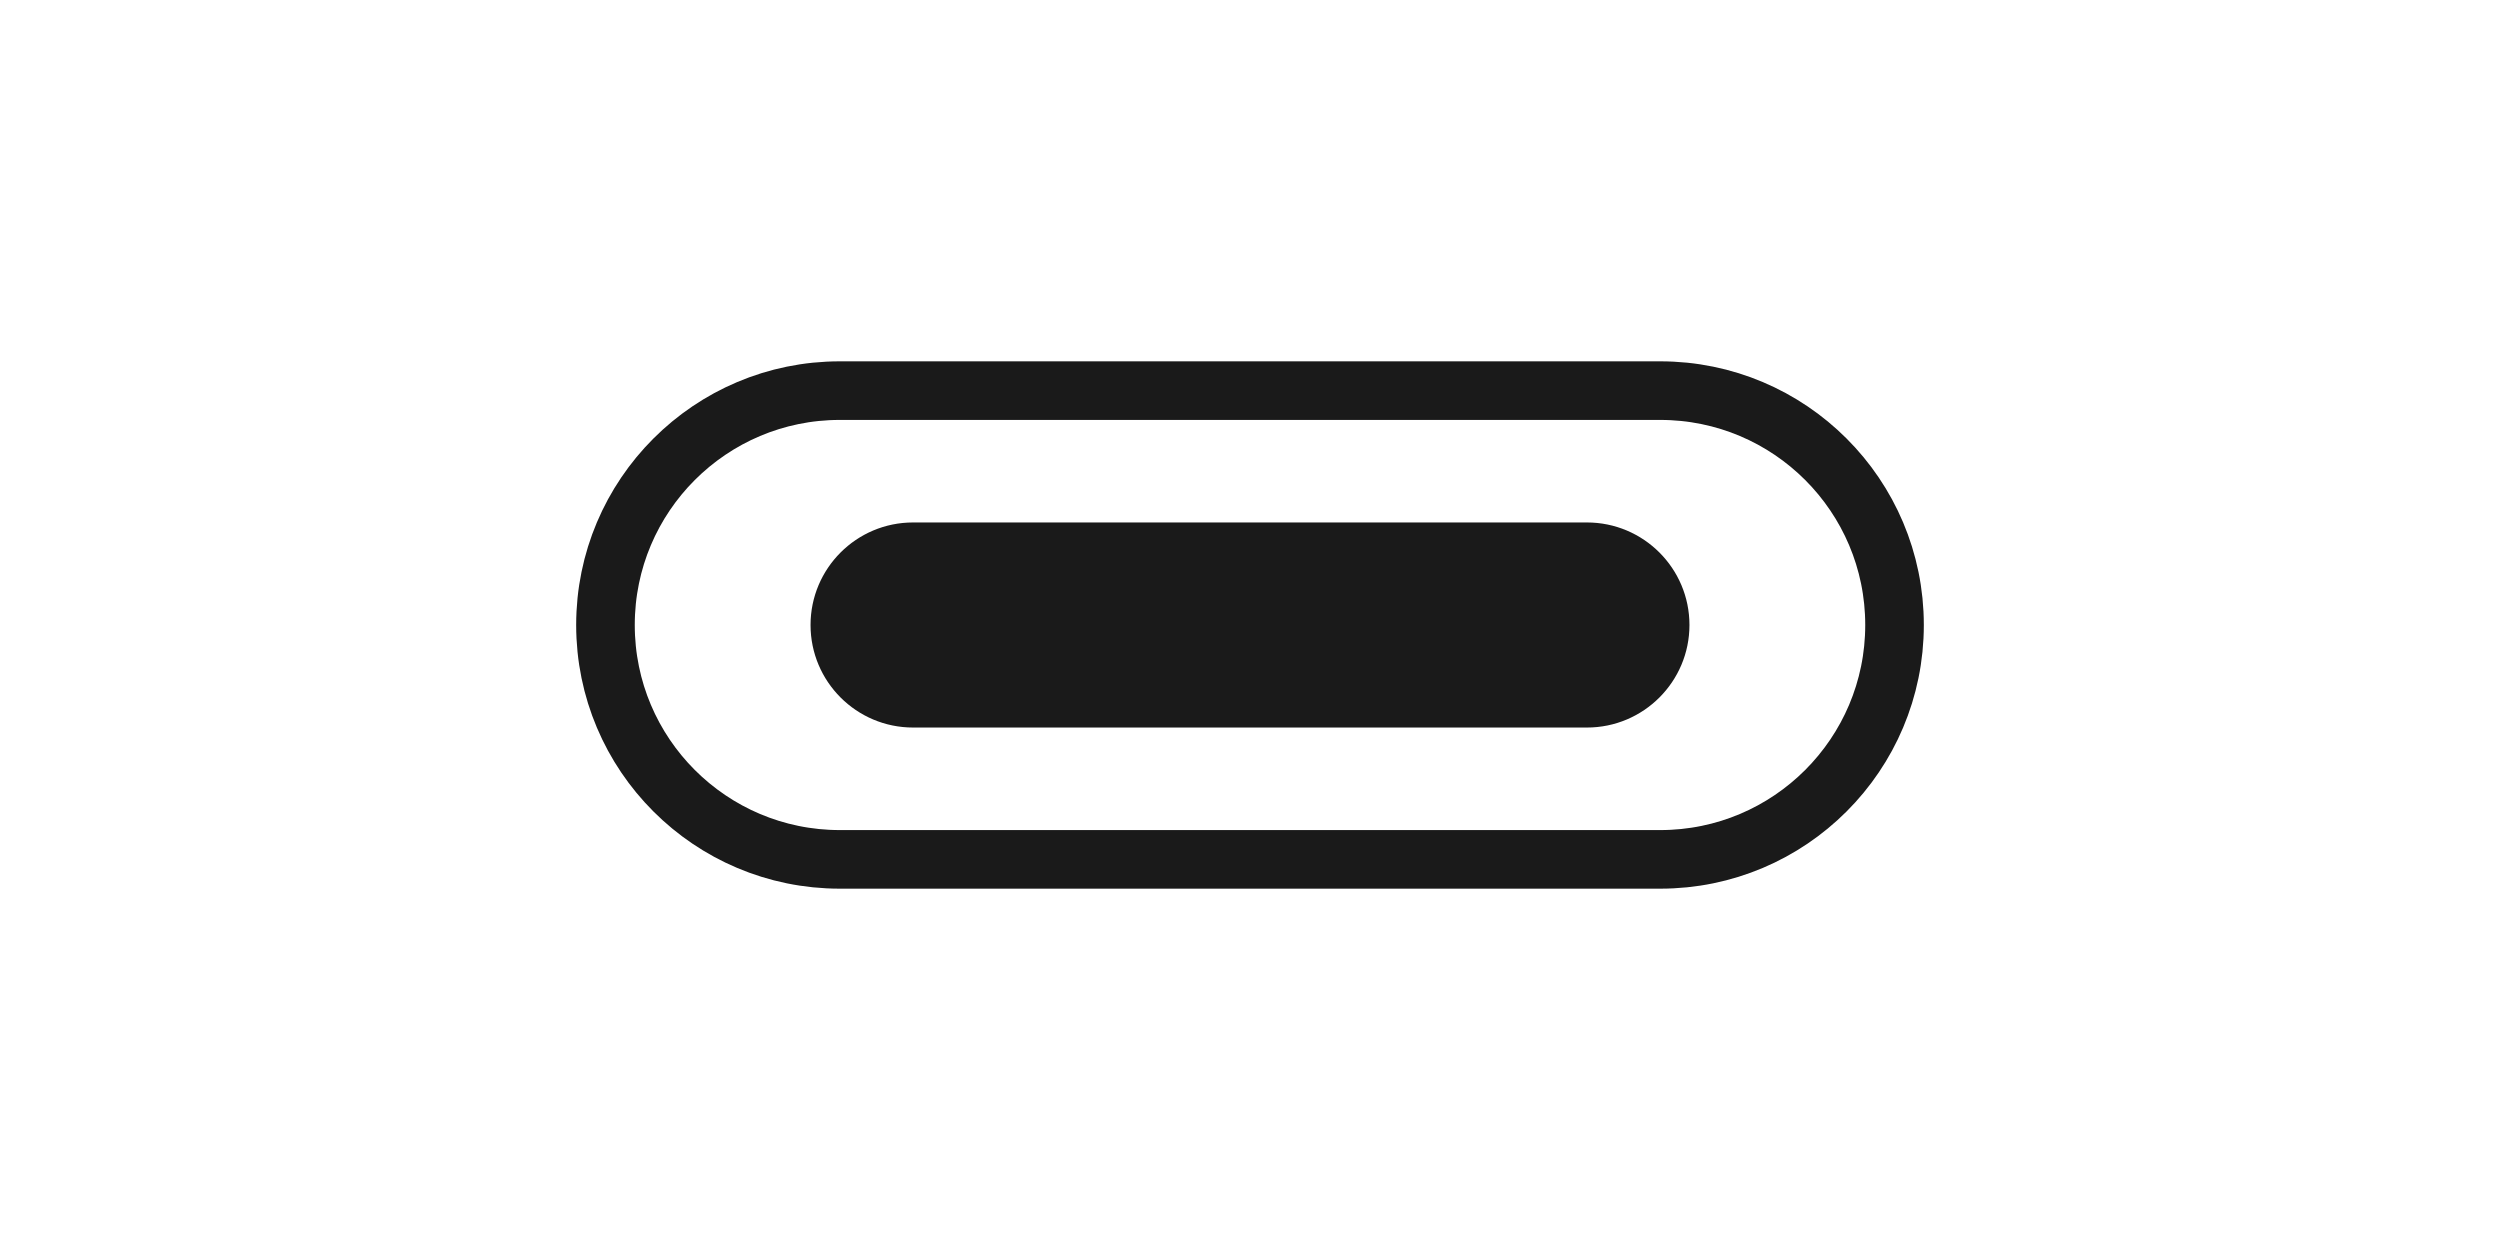
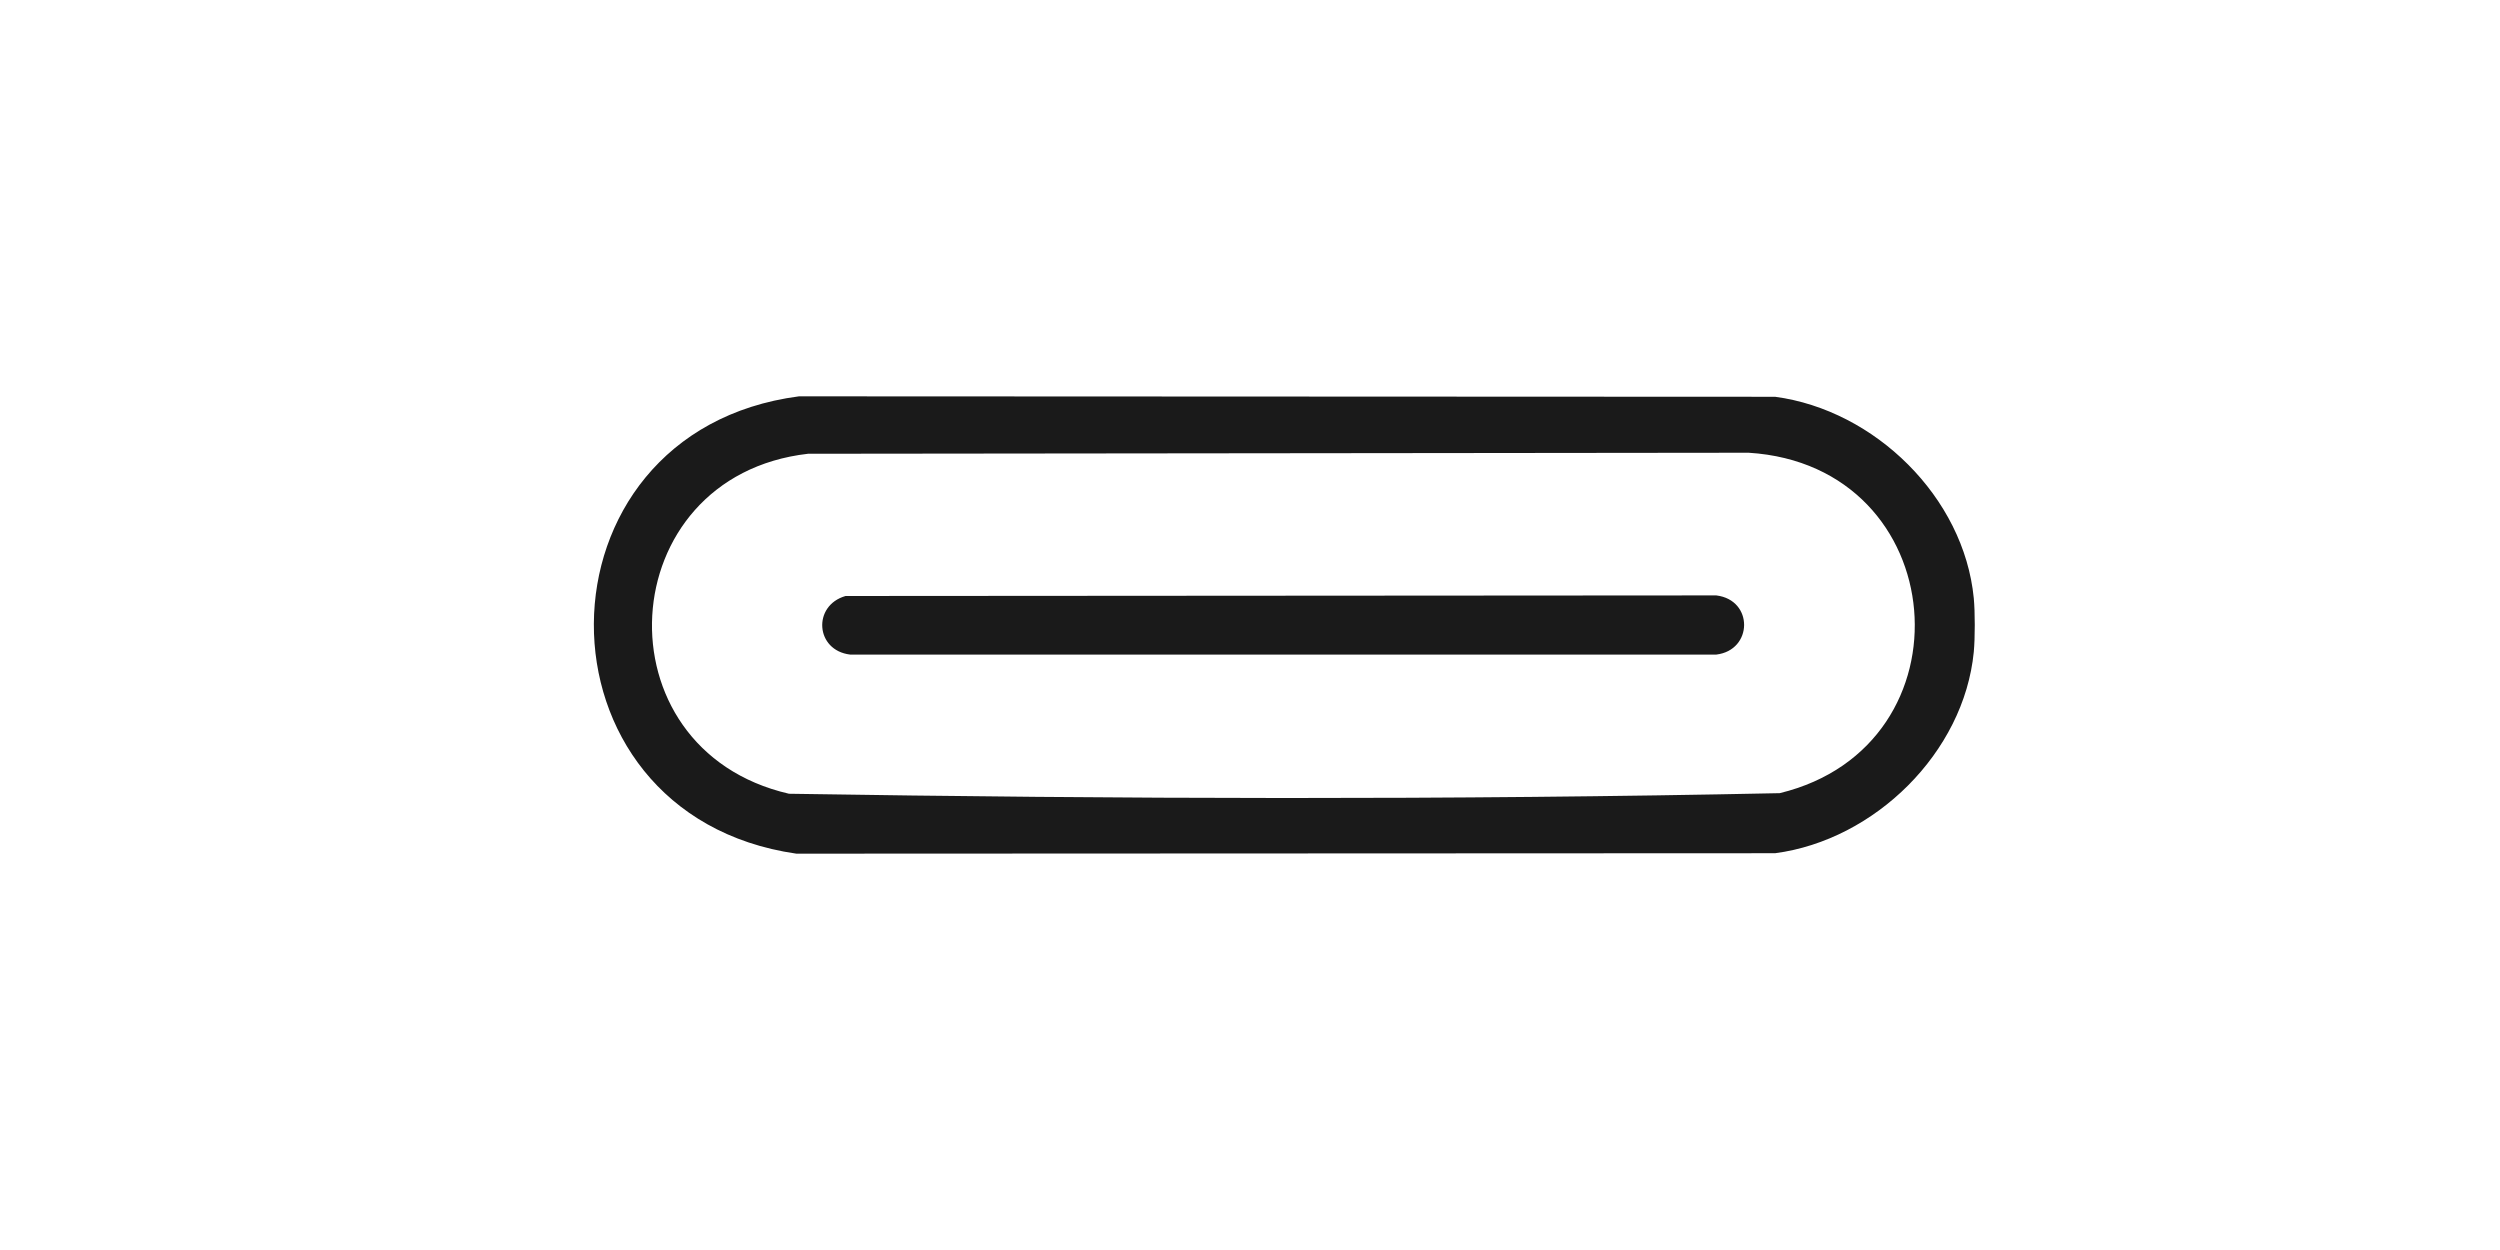
<svg xmlns="http://www.w3.org/2000/svg" viewBox="0 0 256 128" role="img" aria-label="USB-C port">
  <g transform="translate(128,64) scale(1.5)">
-     <rect x="-44" y="-16" width="88" height="32" rx="16" ry="16" fill="none" stroke="#1a1a1a" stroke-width="4" stroke-linejoin="round" />
-     <rect x="-30" y="-7" width="60" height="14" rx="7" ry="7" fill="#1a1a1a" />
+     <path d="M -30.17 -11.69 C -43.62 -10.15 -44.65 8.48 -31.47 11.52 C -8.97 11.88 13.68 11.95 36.16 11.48 C 49.5 8.25 48 -10.89 34.04 -11.76 L -30.17 -11.69 M 49.41 -1.83 C 49.5 -0.89 49.5 0.89 49.41 1.84 C 48.74 8.71 42.65 14.68 35.85 15.58 L -30.97 15.61 C -49.5 12.94 -49.36 -13.18 -30.79 -15.61 L 35.85 -15.58 C 42.65 -14.67 48.74 -8.73 49.41 -1.83 Z" fill="#1a1a1a" fill-rule="evenodd" />
+     <path d="M -27.61 -1.98 L 31.83 -2.02 C 34.39 -1.71 34.34 1.72 31.83 2.02 L -27.29 2.02 C -29.68 1.74 -29.88 -1.33 -27.61 -1.98 Z" fill="#1a1a1a" fill-rule="evenodd" />
  </g>
</svg>
